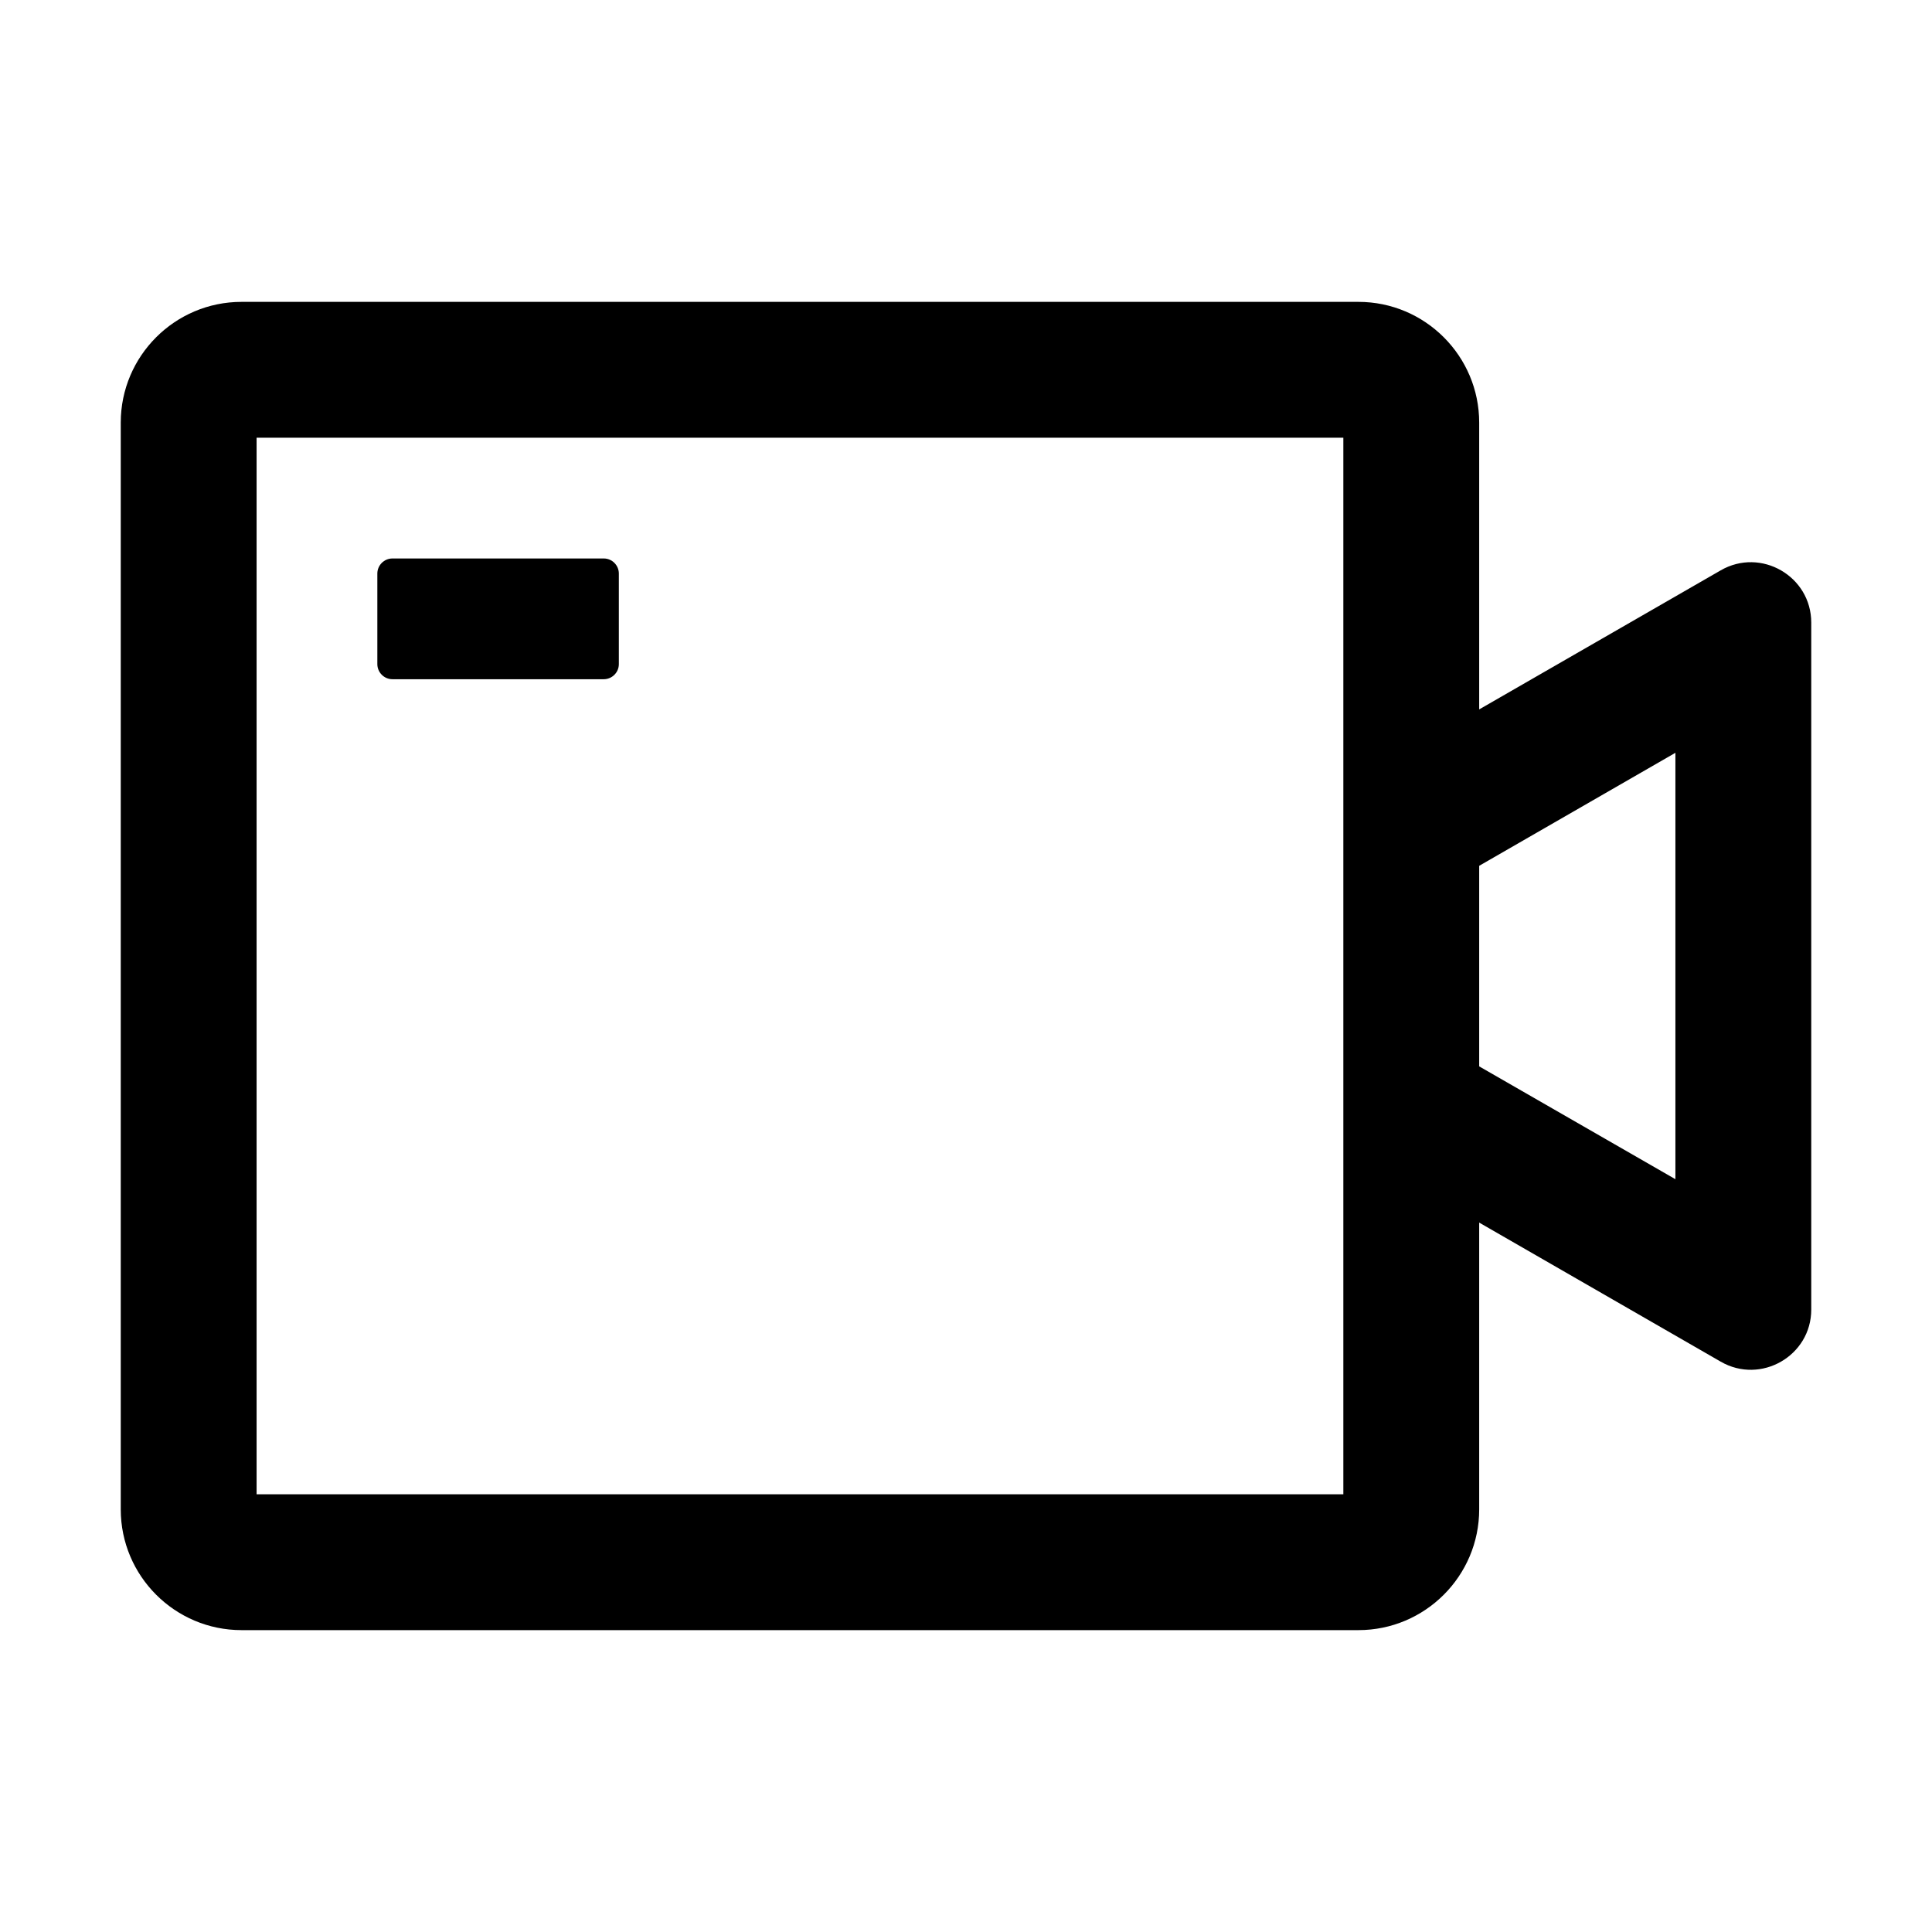
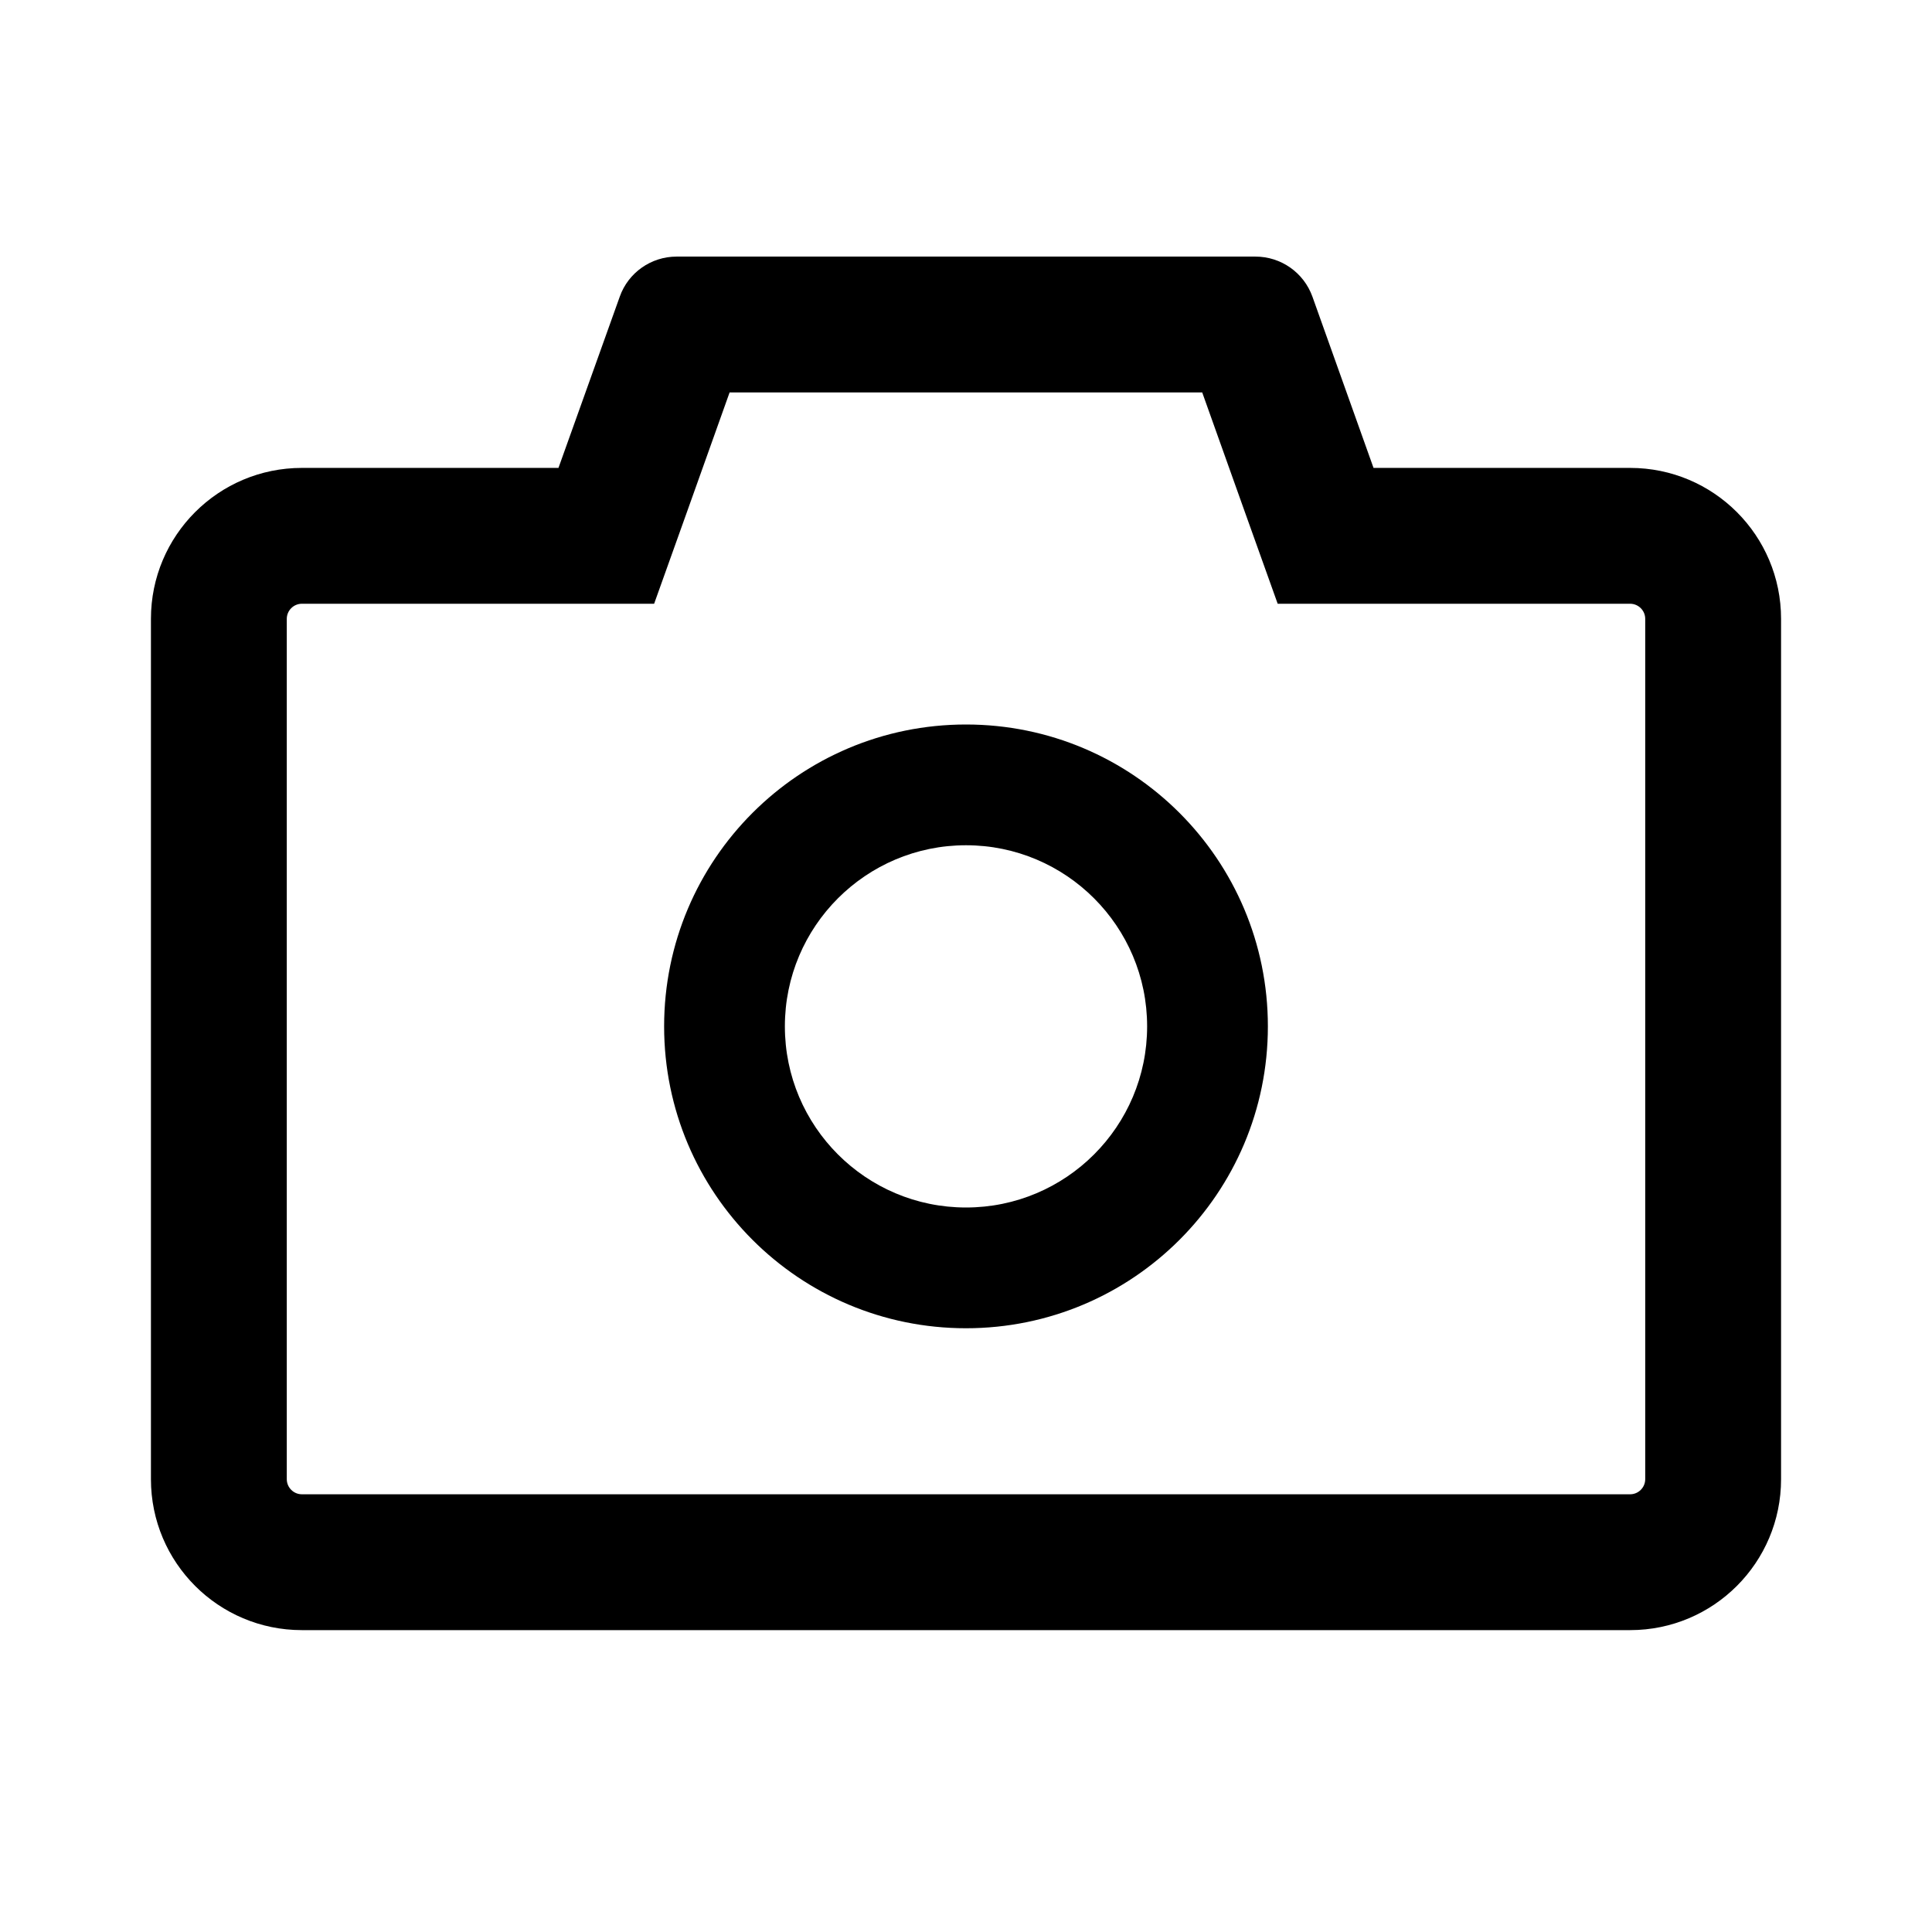
<svg xmlns="http://www.w3.org/2000/svg" class="icon" viewBox="0 0 1024 1024">
-   <path d="M912 302.3L784 376V224c0-35.3-28.7-64-64-64H128c-35.3 0-64 28.7-64 64v576c0 35.3 28.7 64 64 64h592c35.3 0 64-28.7 64-64V648l128 73.7c21.3 12.3 48-3.1 48-27.6V330c0-24.6-26.7-40-48-27.7zM712 792H136V232h576v560zm176-167l-104-59.8V458.9L888 399v226zM208 360h112c4.4 0 8-3.6 8-8v-48c0-4.4-3.6-8-8-8H208c-4.4 0-8 3.6-8 8v48c0 4.4 3.6 8 8 8z" />
+   <path d="M864 248H728l-32.4-90.8a32.07 32.07 0 0 0-30.2-21.2H358.6c-13.5 0-25.6 8.5-30.1 21.2L296 248H160c-44.2 0-80 35.8-80 80v456c0 44.2 35.8 80 80 80h704c44.2 0 80-35.8 80-80V328c0-44.2-35.8-80-80-80zm8 536c0 4.4-3.6 8-8 8H160c-4.4 0-8-3.6-8-8V328c0-4.4 3.6-8 8-8h186.7l17.1-47.8 22.9-64.2h250.5l22.9 64.2 17.1 47.8H864c4.4 0 8 3.6 8 8v456zM512 384c-88.4 0-160 71.6-160 160s71.6 160 160 160 160-71.6 160-160-71.6-160-160-160zm0 256c-53 0-96-43-96-96s43-96 96-96 96 43 96 96-43 96-96 96z" />
</svg>
